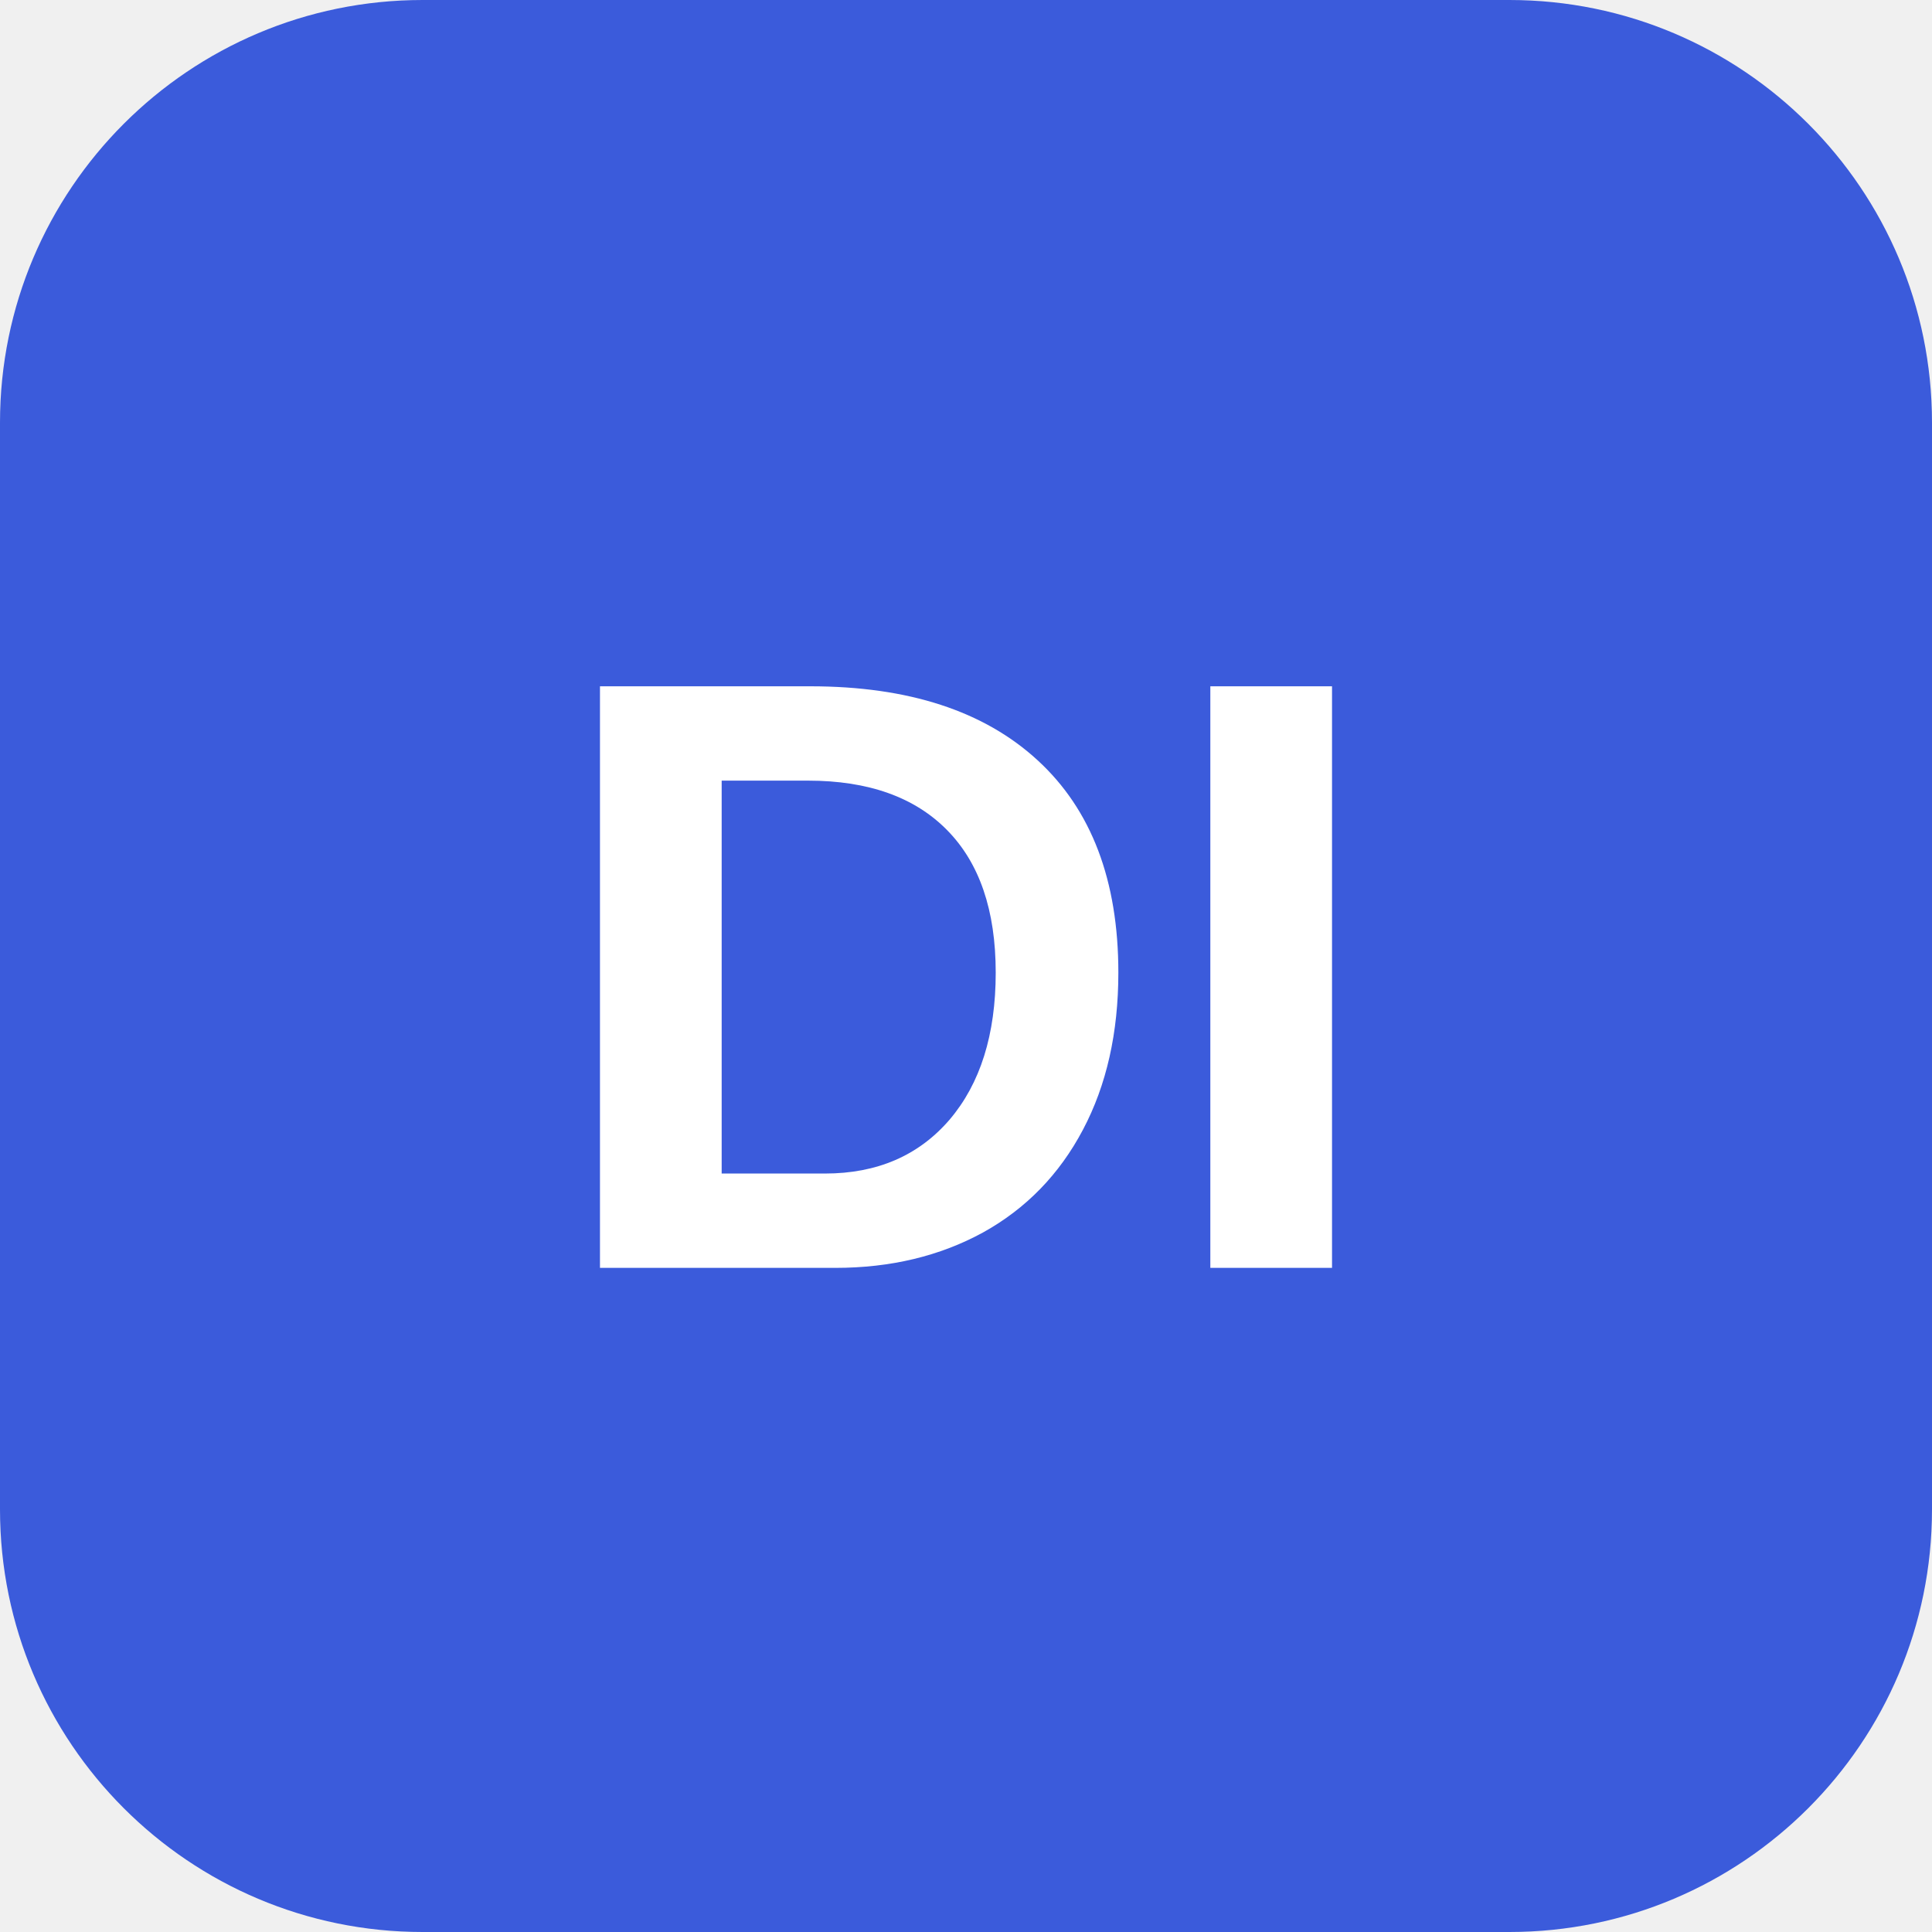
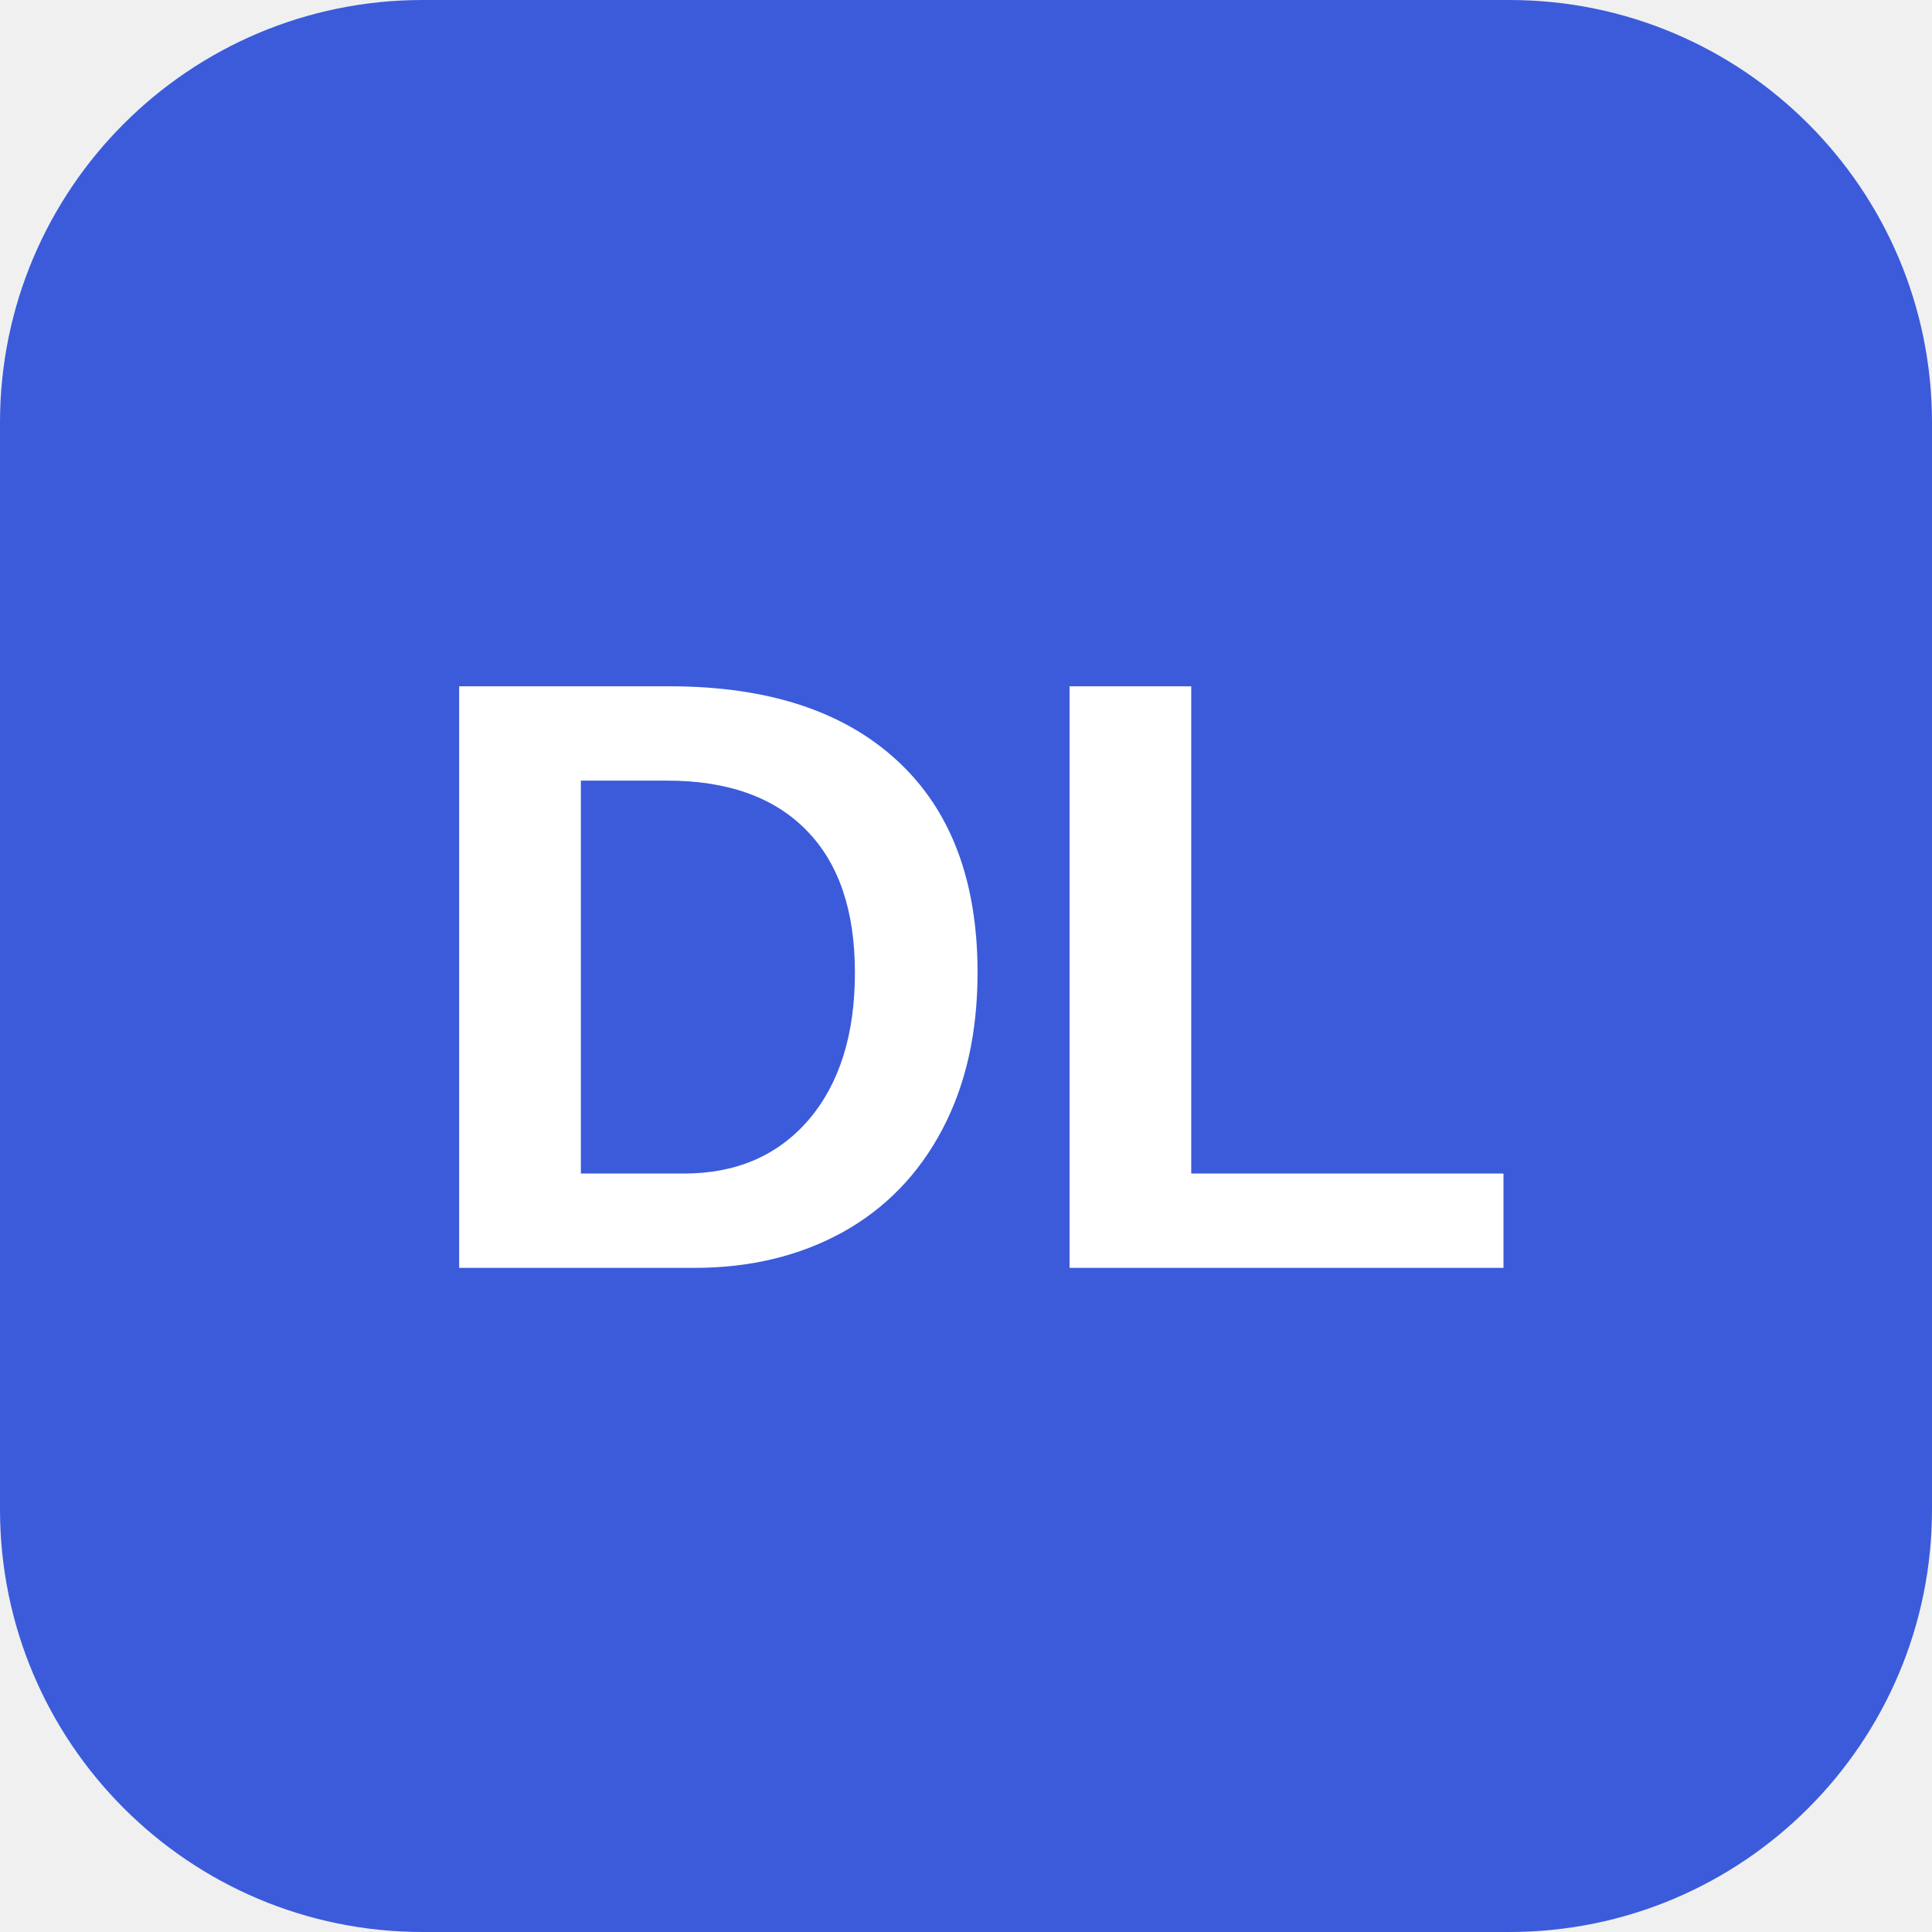
<svg xmlns="http://www.w3.org/2000/svg" viewBox="0 0 64 64">
  <rect width="64" height="64" rx="14" fill="#3b5bdb" />
-   <text x="32" y="42" font-family="Segoe UI, Arial, sans-serif" font-size="28" font-weight="800" fill="#fff" text-anchor="middle">DI</text>
+   <text x="32" y="42" font-family="Segoe UI, Arial, sans-serif" font-size="28" font-weight="800" fill="#fff" text-anchor="middle">DL</text>
</svg>
